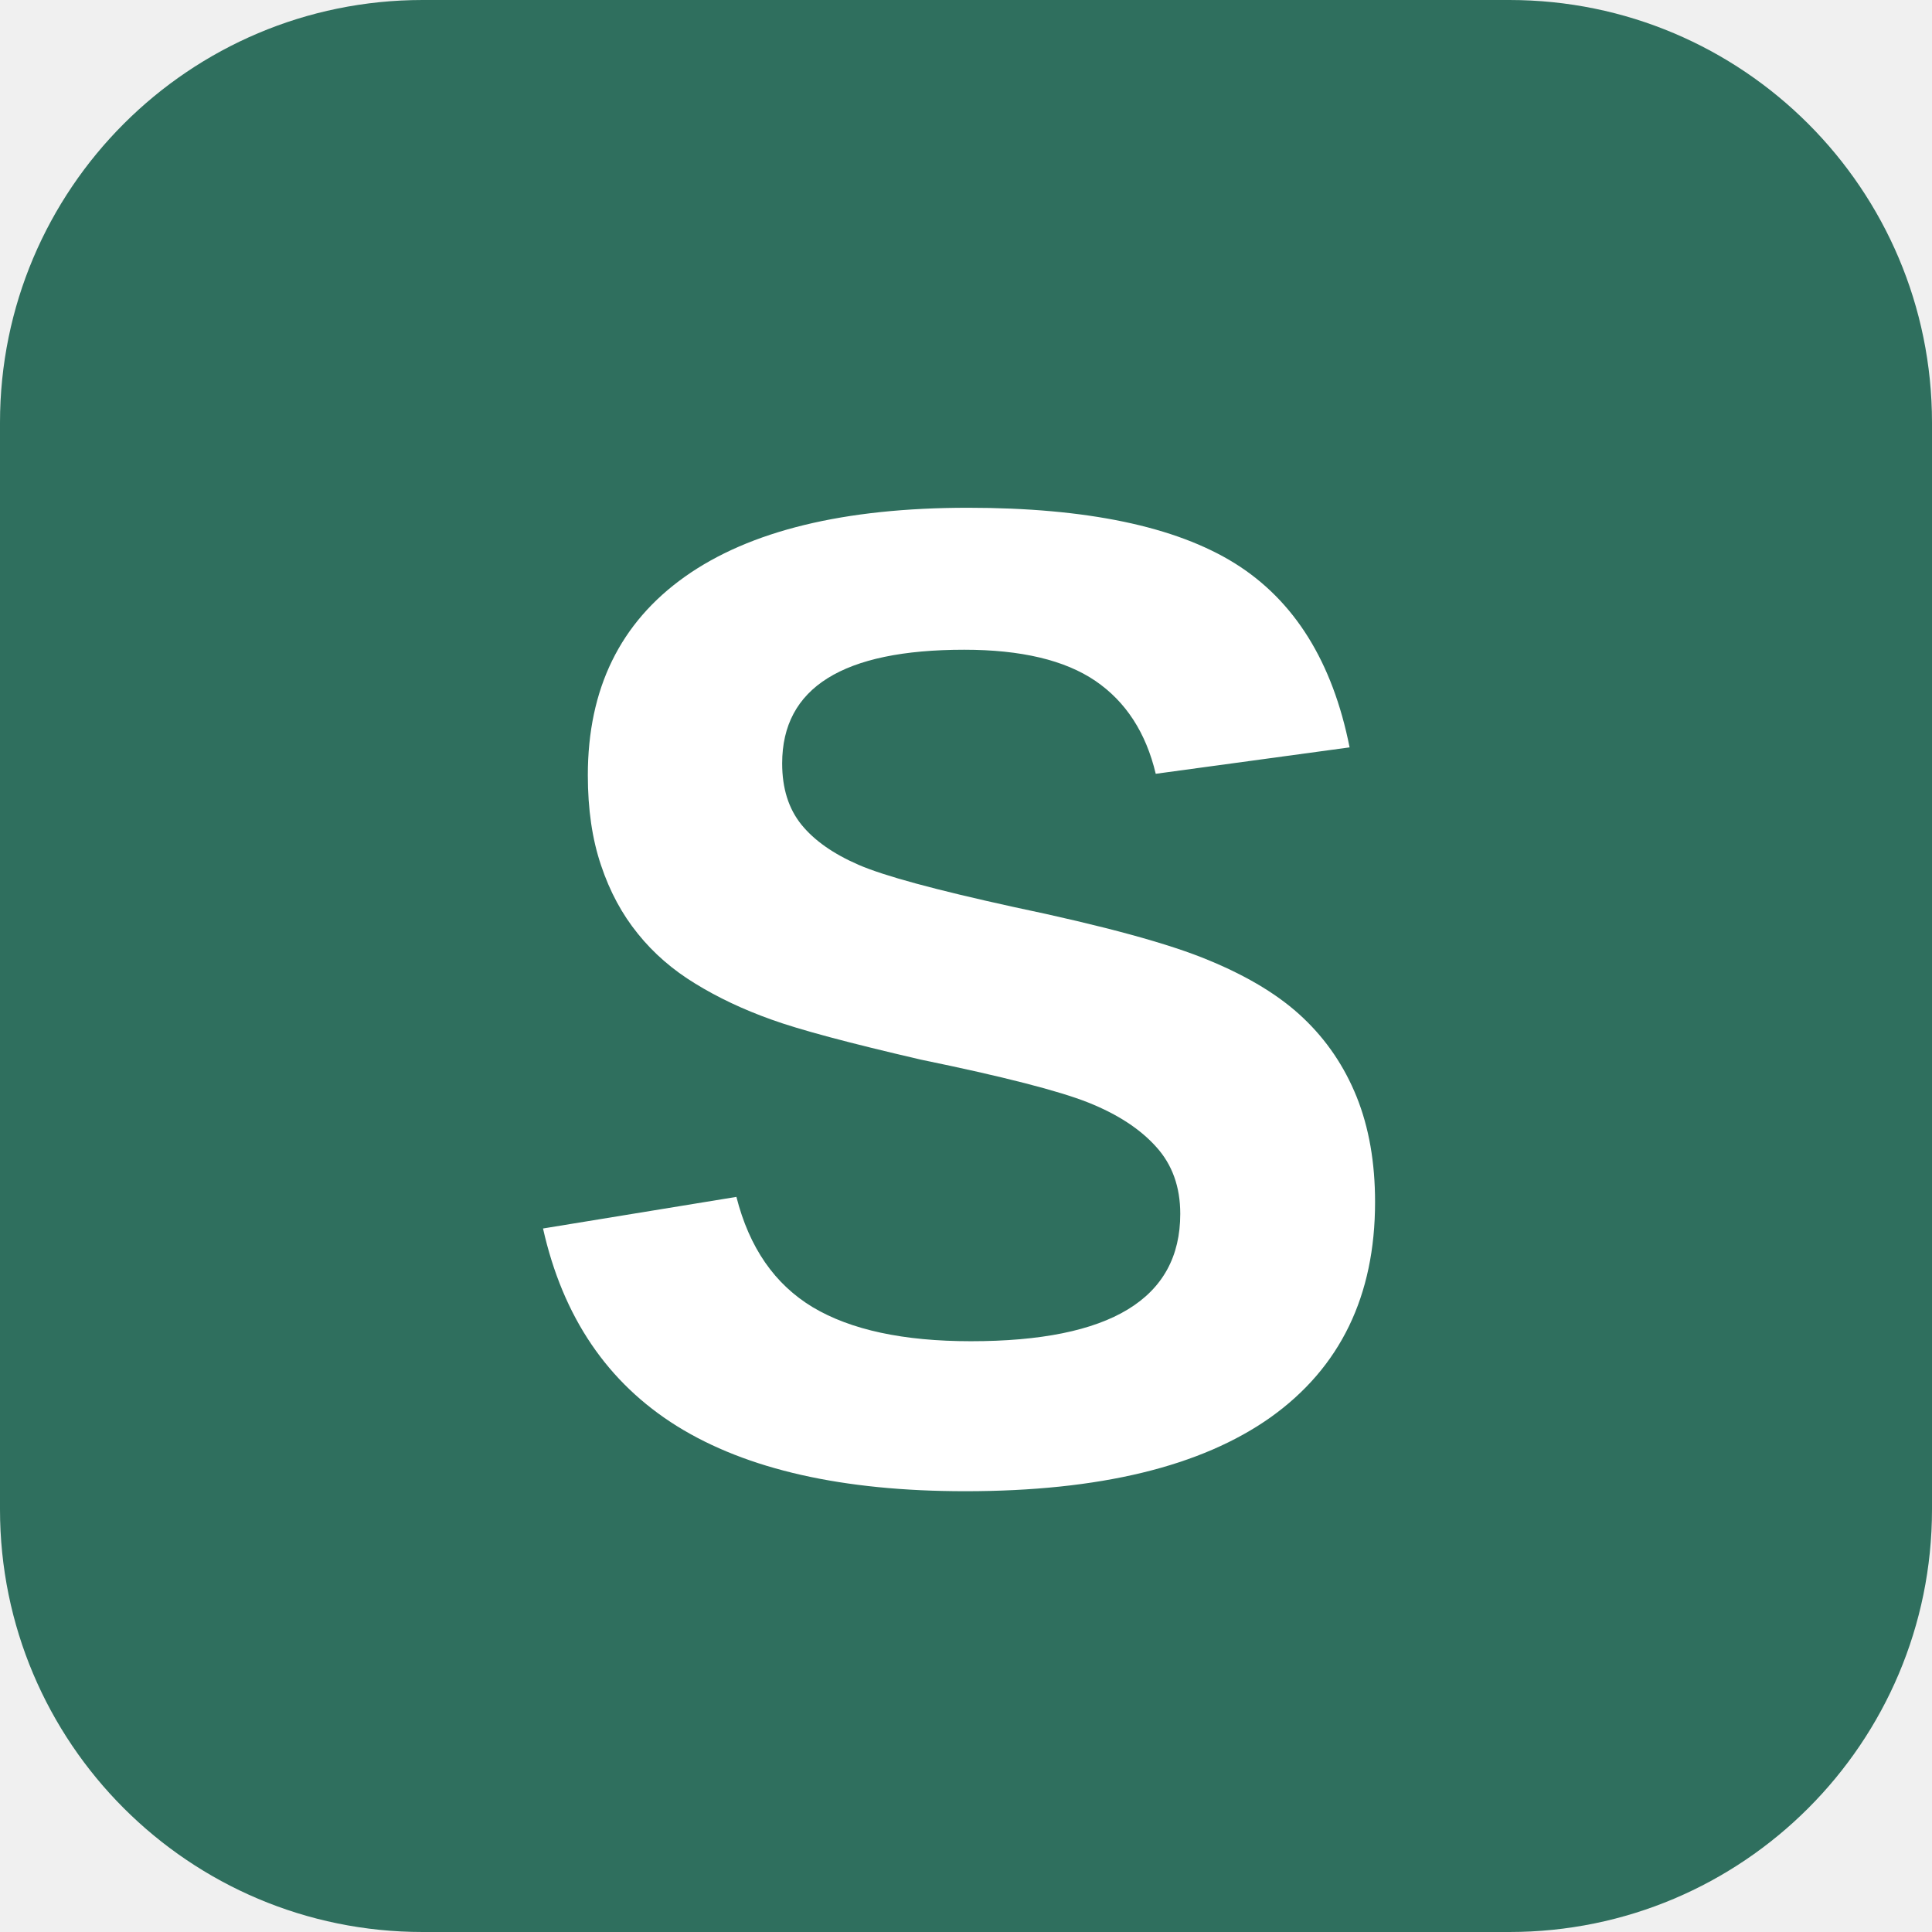
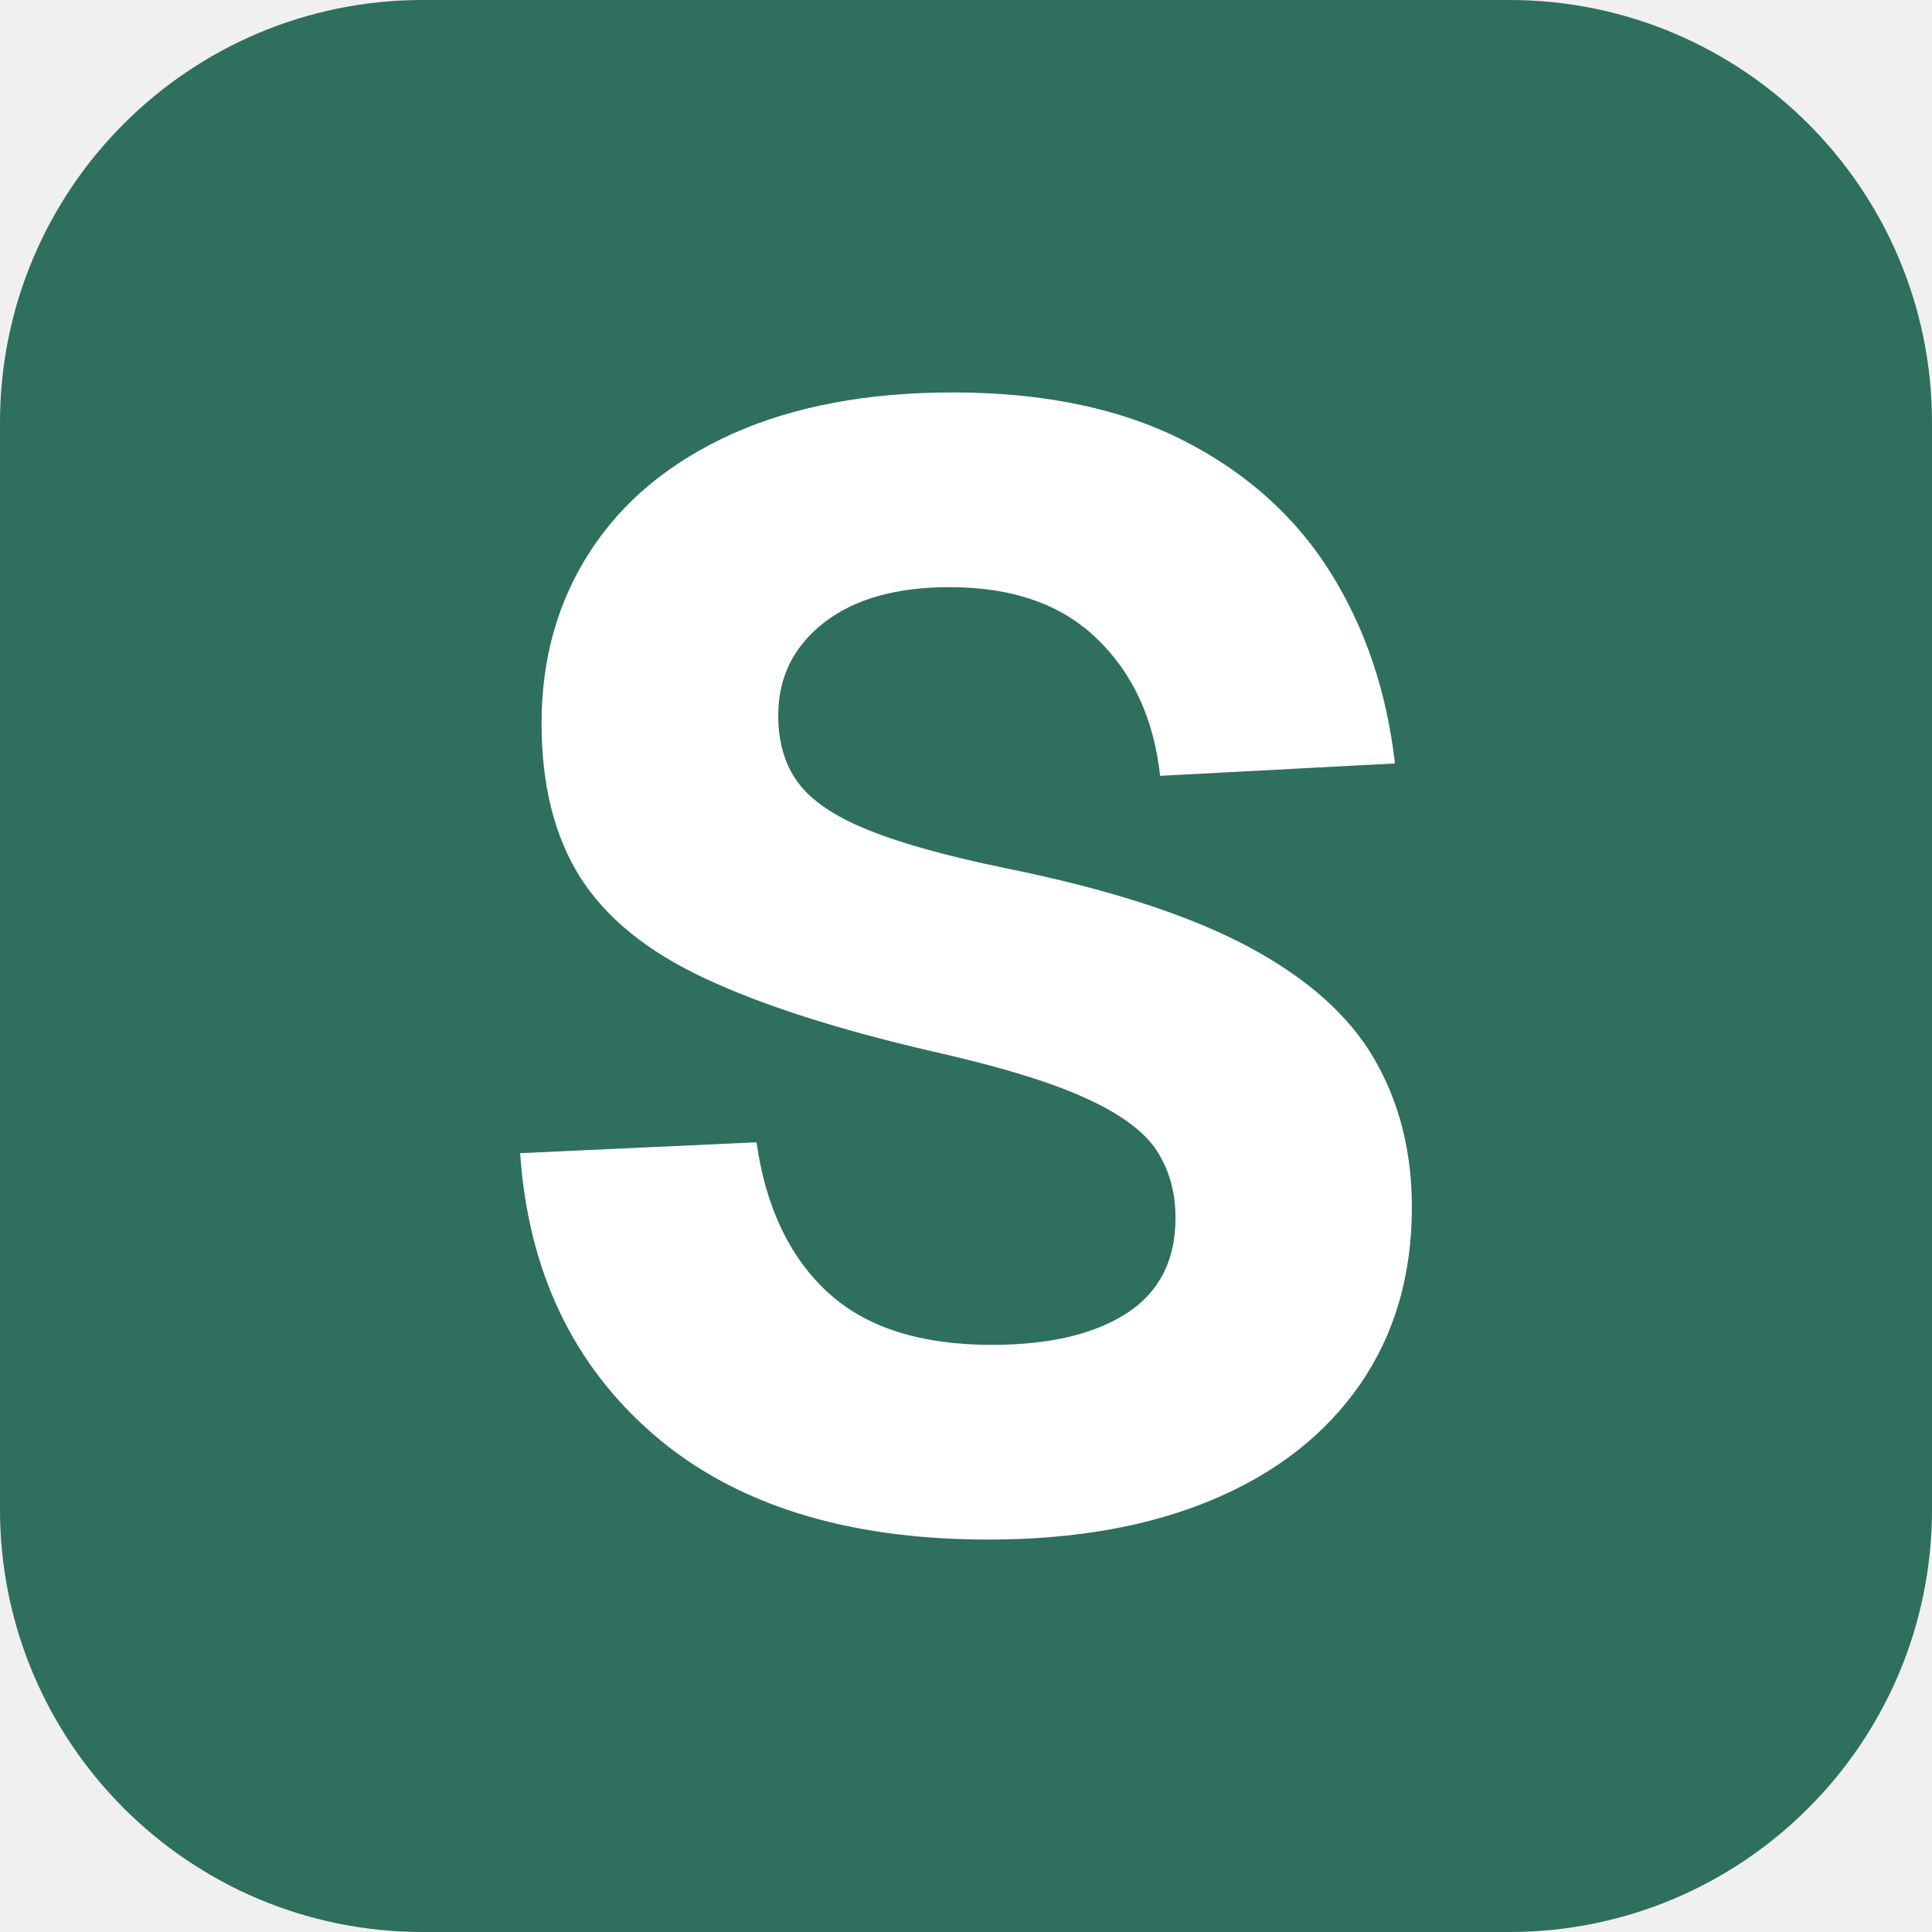
<svg xmlns="http://www.w3.org/2000/svg" viewBox="0 0 64 64">
  <rect width="64" height="64" rx="14" fill="#2f6f5e" />
-   <text x="32" y="33" text-anchor="middle" dominant-baseline="central" font-family="Geist, system-ui, -apple-system, 'Segoe UI', Arial, sans-serif" font-size="46" font-weight="700" fill="#ffffff">S</text>
+   <path fill="#ffffff" d="M32.74 51Q25.68 51 21.65 47.52Q17.63 44.04 17.23 38.20L25.06 37.84Q25.52 41.06 27.42 42.81Q29.31 44.55 32.85 44.55Q35.71 44.55 37.33 43.50Q38.94 42.45 38.94 40.35Q38.94 39.07 38.32 38.12Q37.71 37.17 35.97 36.38Q34.23 35.58 30.85 34.82Q26.19 33.74 23.35 32.41Q20.50 31.08 19.22 29.06Q17.94 27.03 17.94 23.96Q17.94 20.73 19.56 18.25Q21.17 15.77 24.24 14.38Q27.31 13 31.56 13Q36.07 13 39.20 14.59Q42.32 16.18 44.06 18.94Q45.80 21.71 46.21 25.29L38.43 25.70Q38.12 22.88 36.35 21.17Q34.59 19.45 31.46 19.45Q28.80 19.45 27.29 20.63Q25.78 21.81 25.78 23.70Q25.78 25.04 26.44 25.93Q27.11 26.83 28.75 27.49Q30.39 28.16 33.36 28.77Q38.43 29.80 41.35 31.36Q44.27 32.92 45.52 35.07Q46.77 37.22 46.77 39.99Q46.77 43.37 45.06 45.85Q43.34 48.34 40.19 49.67Q37.04 51 32.74 51" />
</svg>
